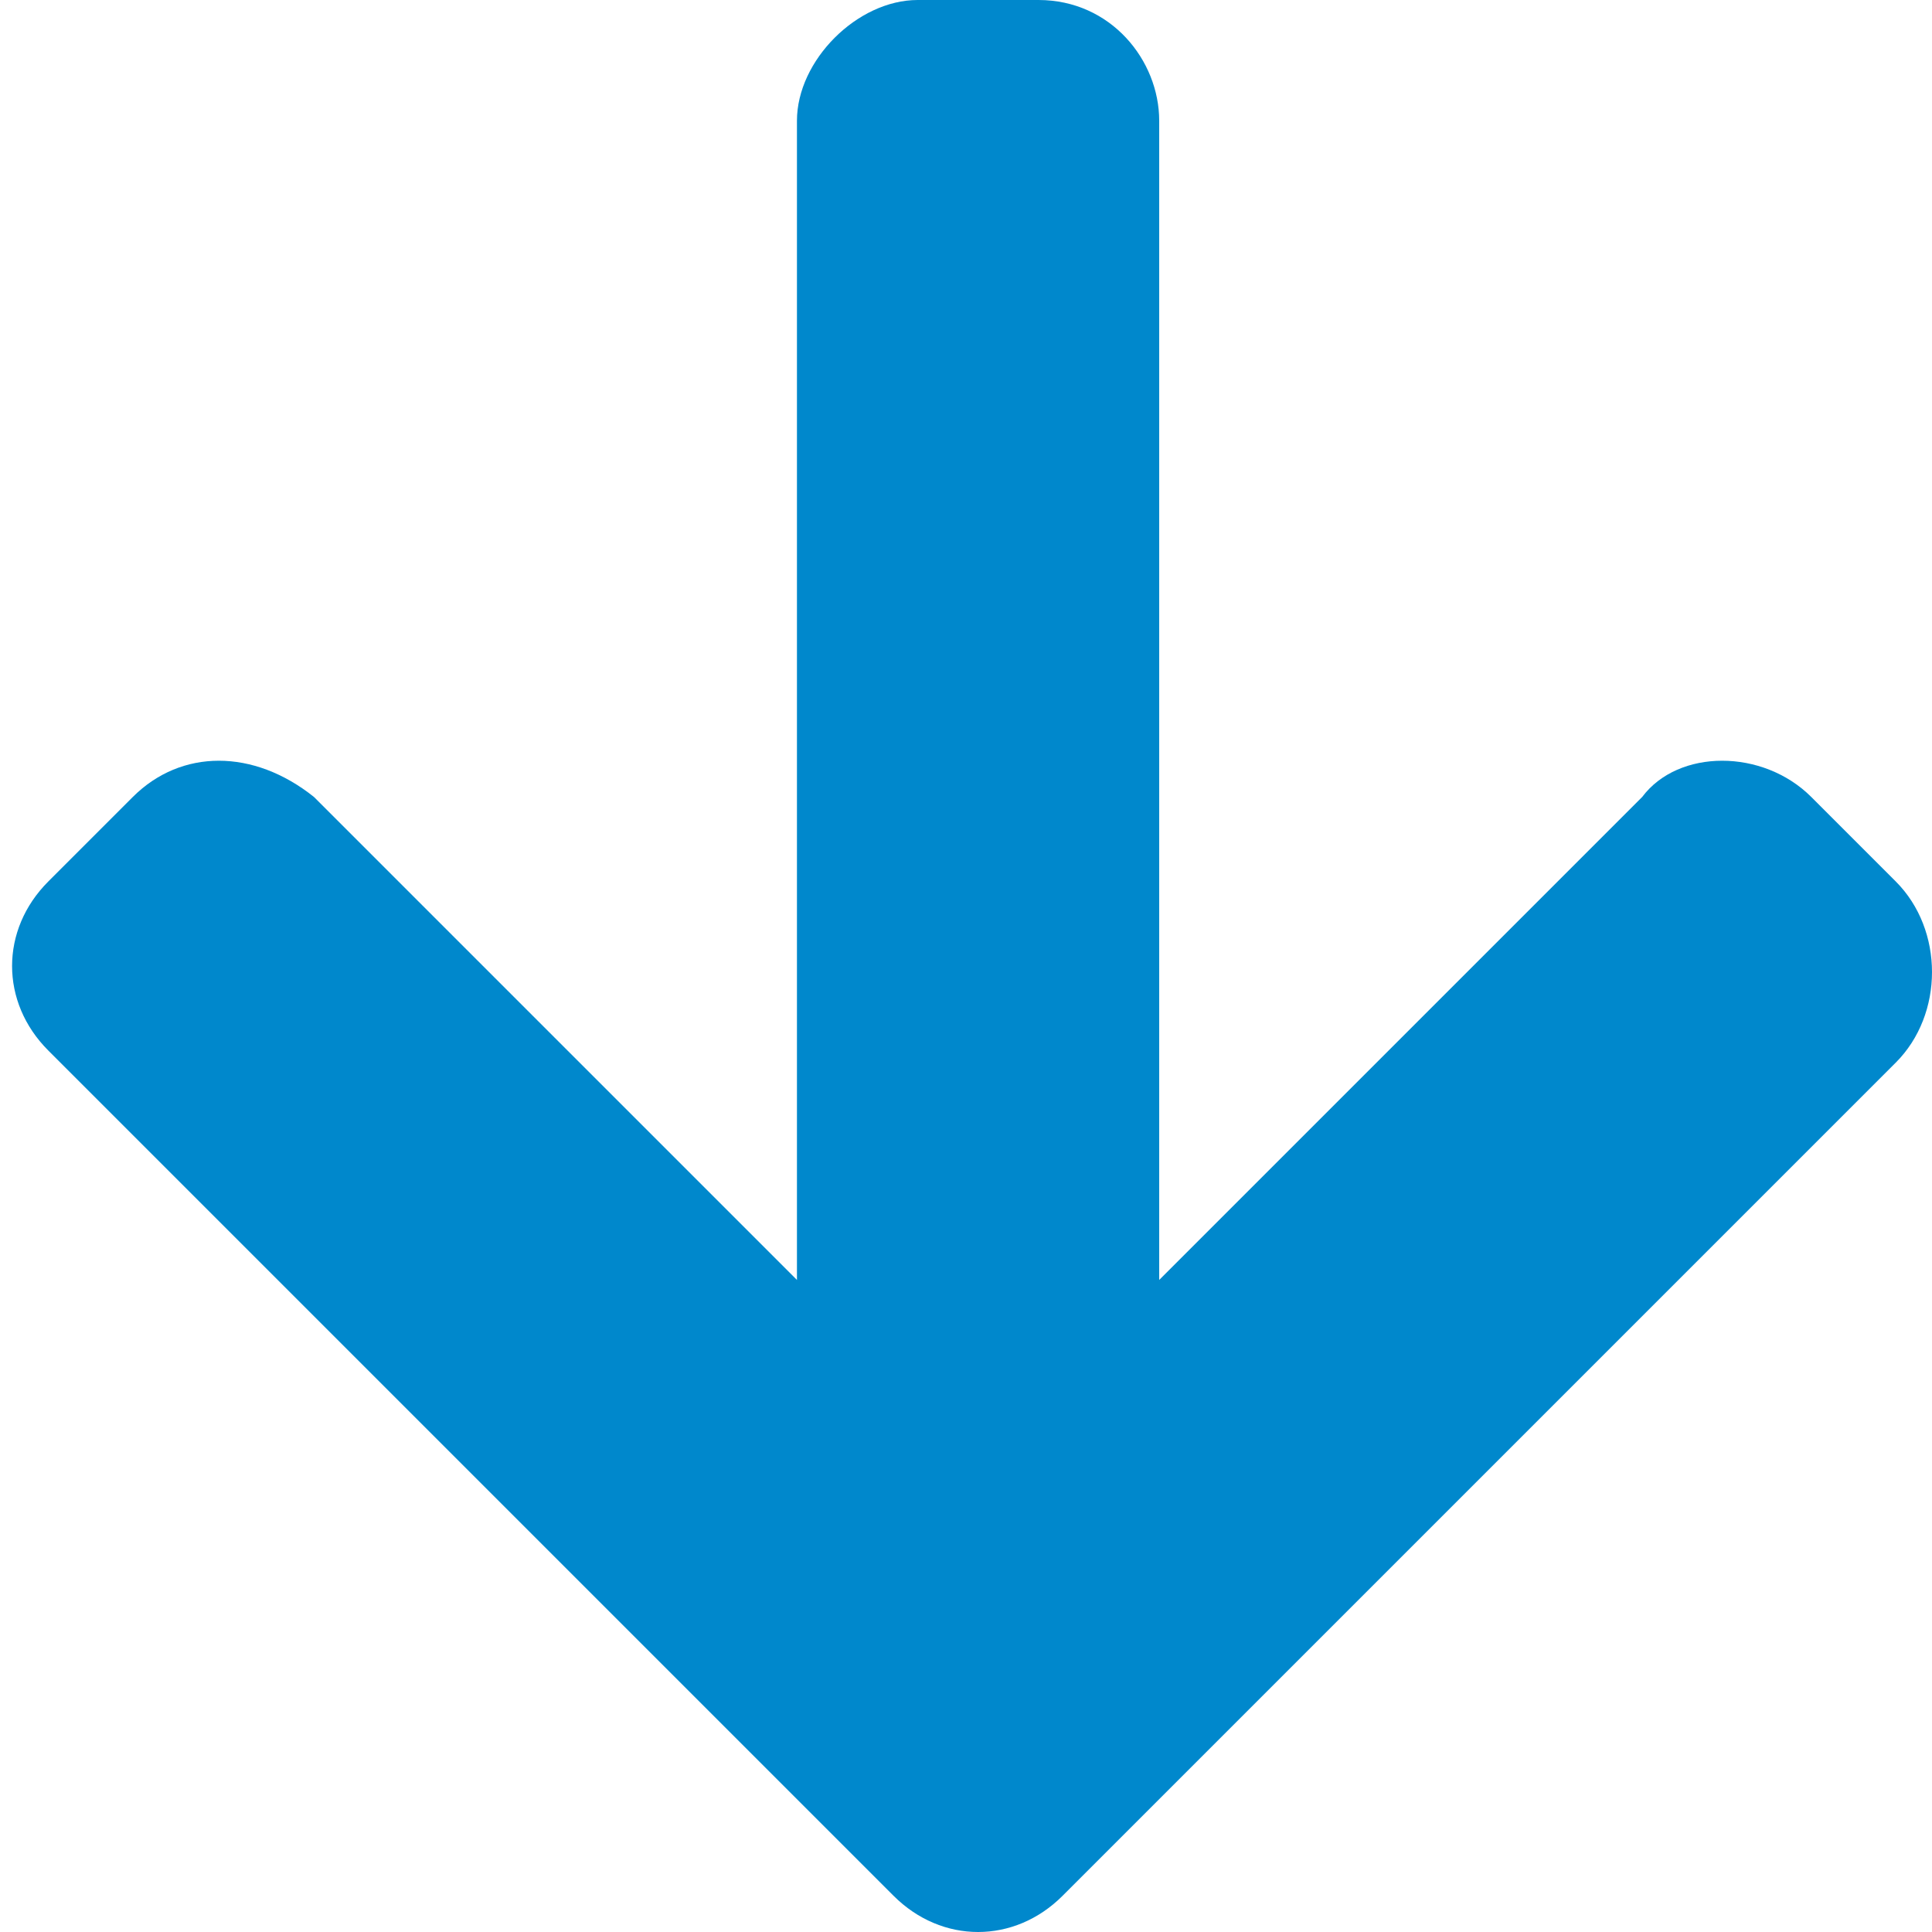
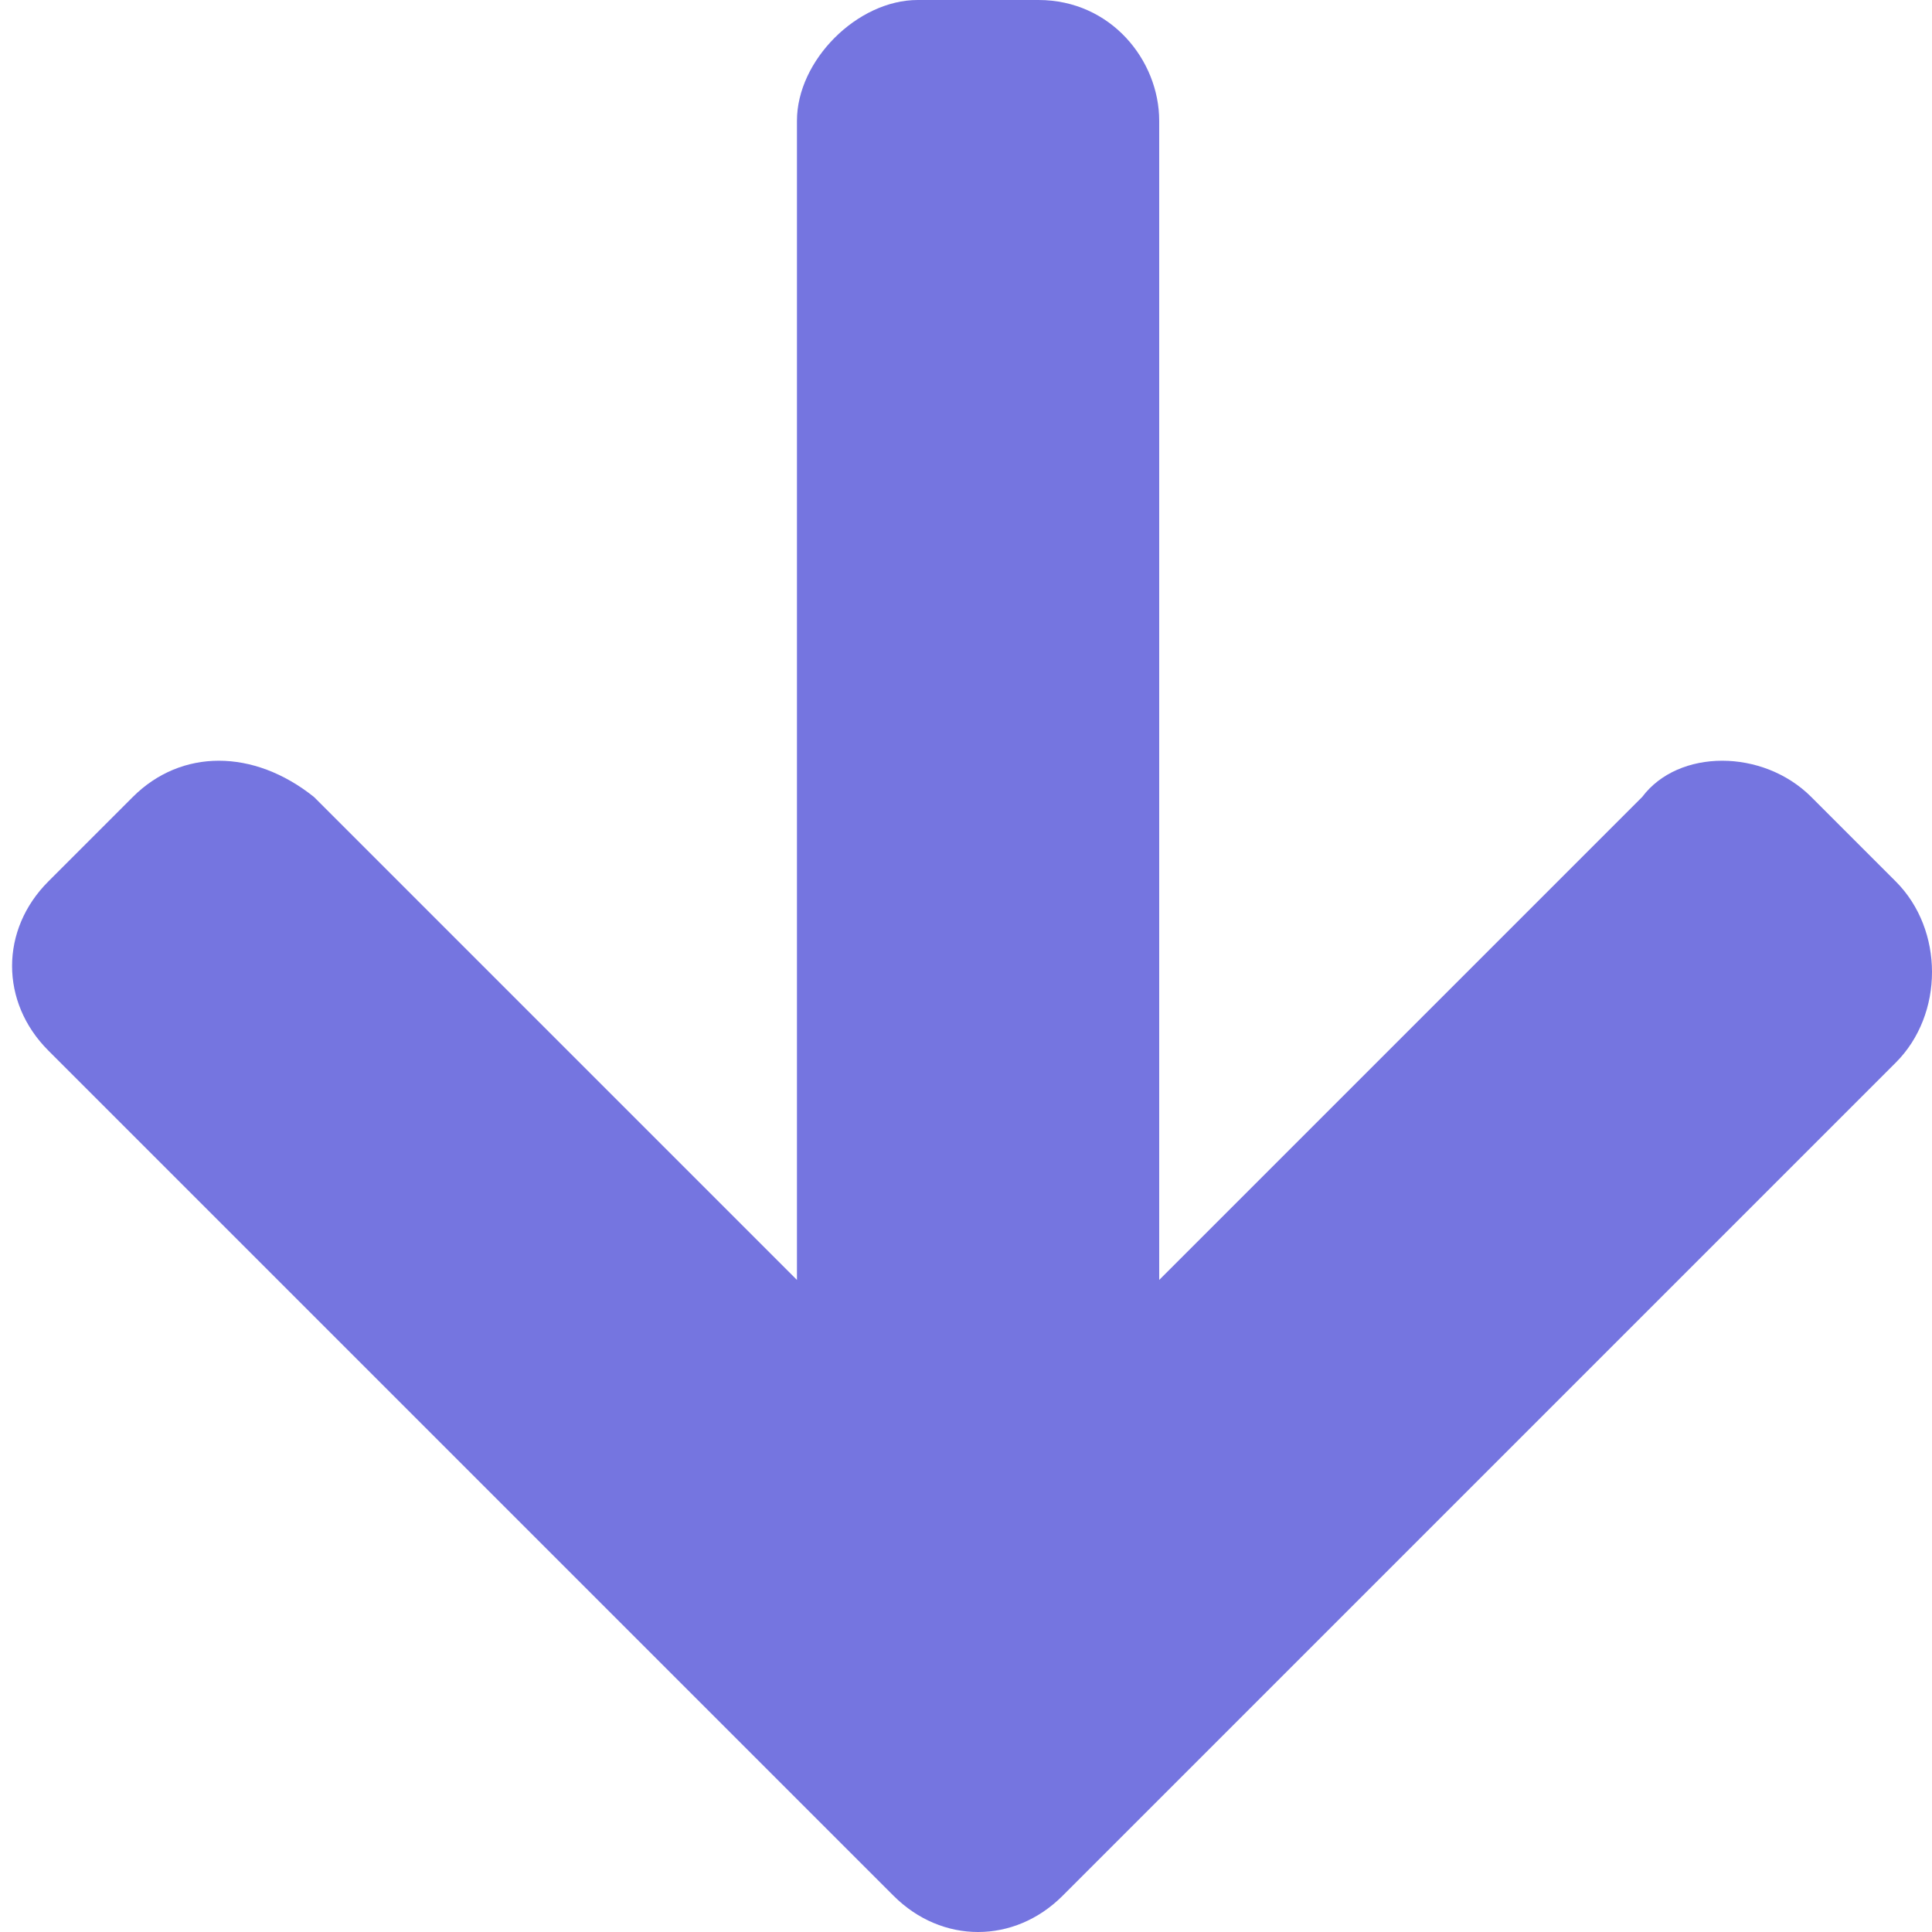
<svg xmlns="http://www.w3.org/2000/svg" version="1.1" x="0px" y="0px" width="16px" height="16px" viewBox="-0.1 0 16 16" style="overflow:visible;enable-background:new -0.1 0 16 16;" xml:space="preserve" preserveAspectRatio="xMinYMid meet">
  <defs>
</defs>
-   <path style="fill:#0088cc;" d="M15.6,7.3l-0.7-0.7c-0.4-0.4-1.1-0.4-1.4,0l-4,4V1c0-0.5-0.4-1-1-1h-1c-0.5,0-1,0.5-1,1v9.6l-4-4  C2,6.2,1.4,6.2,1,6.6L0.3,7.3c-0.4,0.4-0.4,1,0,1.4l7,7c0.4,0.4,1,0.4,1.4,0L9.4,15c0,0,0,0,0,0l6.2-6.2C16,8.4,16,7.7,15.6,7.3z" />
+   <path style="fill:#7575E0;" d="M15.6,7.3l-0.7-0.7c-0.4-0.4-1.1-0.4-1.4,0l-4,4V1c0-0.5-0.4-1-1-1h-1c-0.5,0-1,0.5-1,1v9.6l-4-4  C2,6.2,1.4,6.2,1,6.6L0.3,7.3c-0.4,0.4-0.4,1,0,1.4l7,7c0.4,0.4,1,0.4,1.4,0L9.4,15c0,0,0,0,0,0l6.2-6.2C16,8.4,16,7.7,15.6,7.3z" />
</svg>
